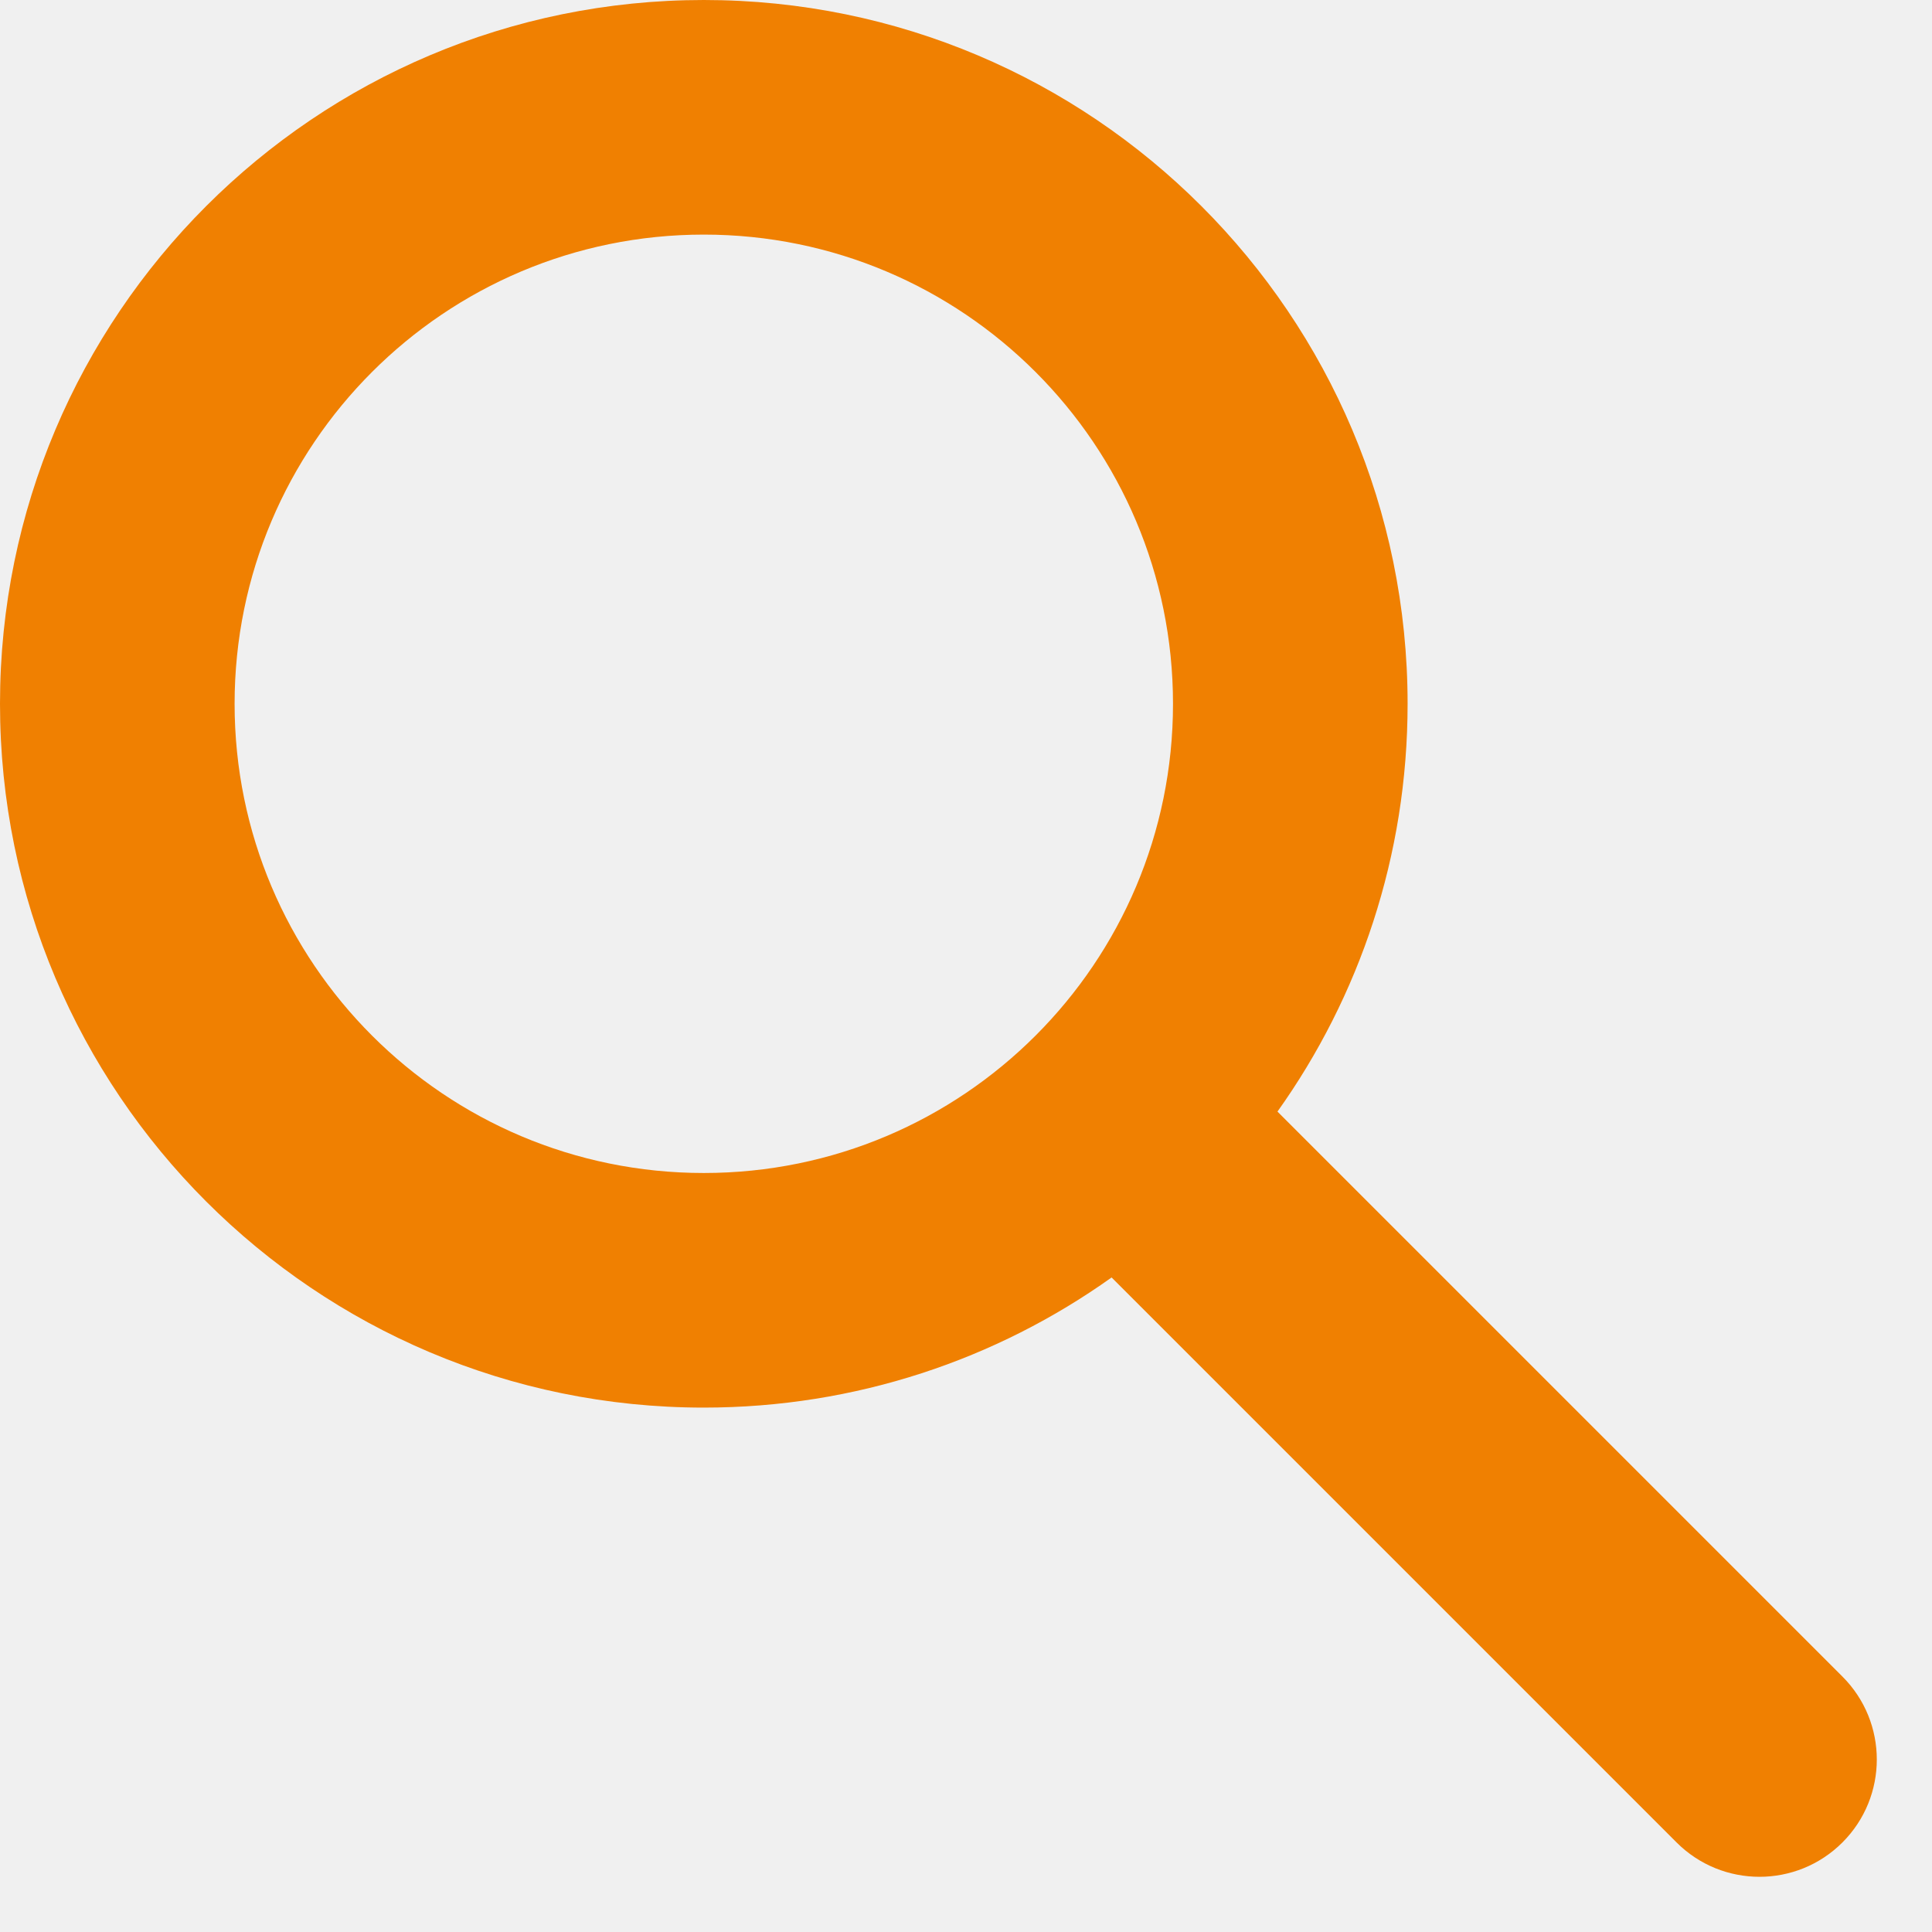
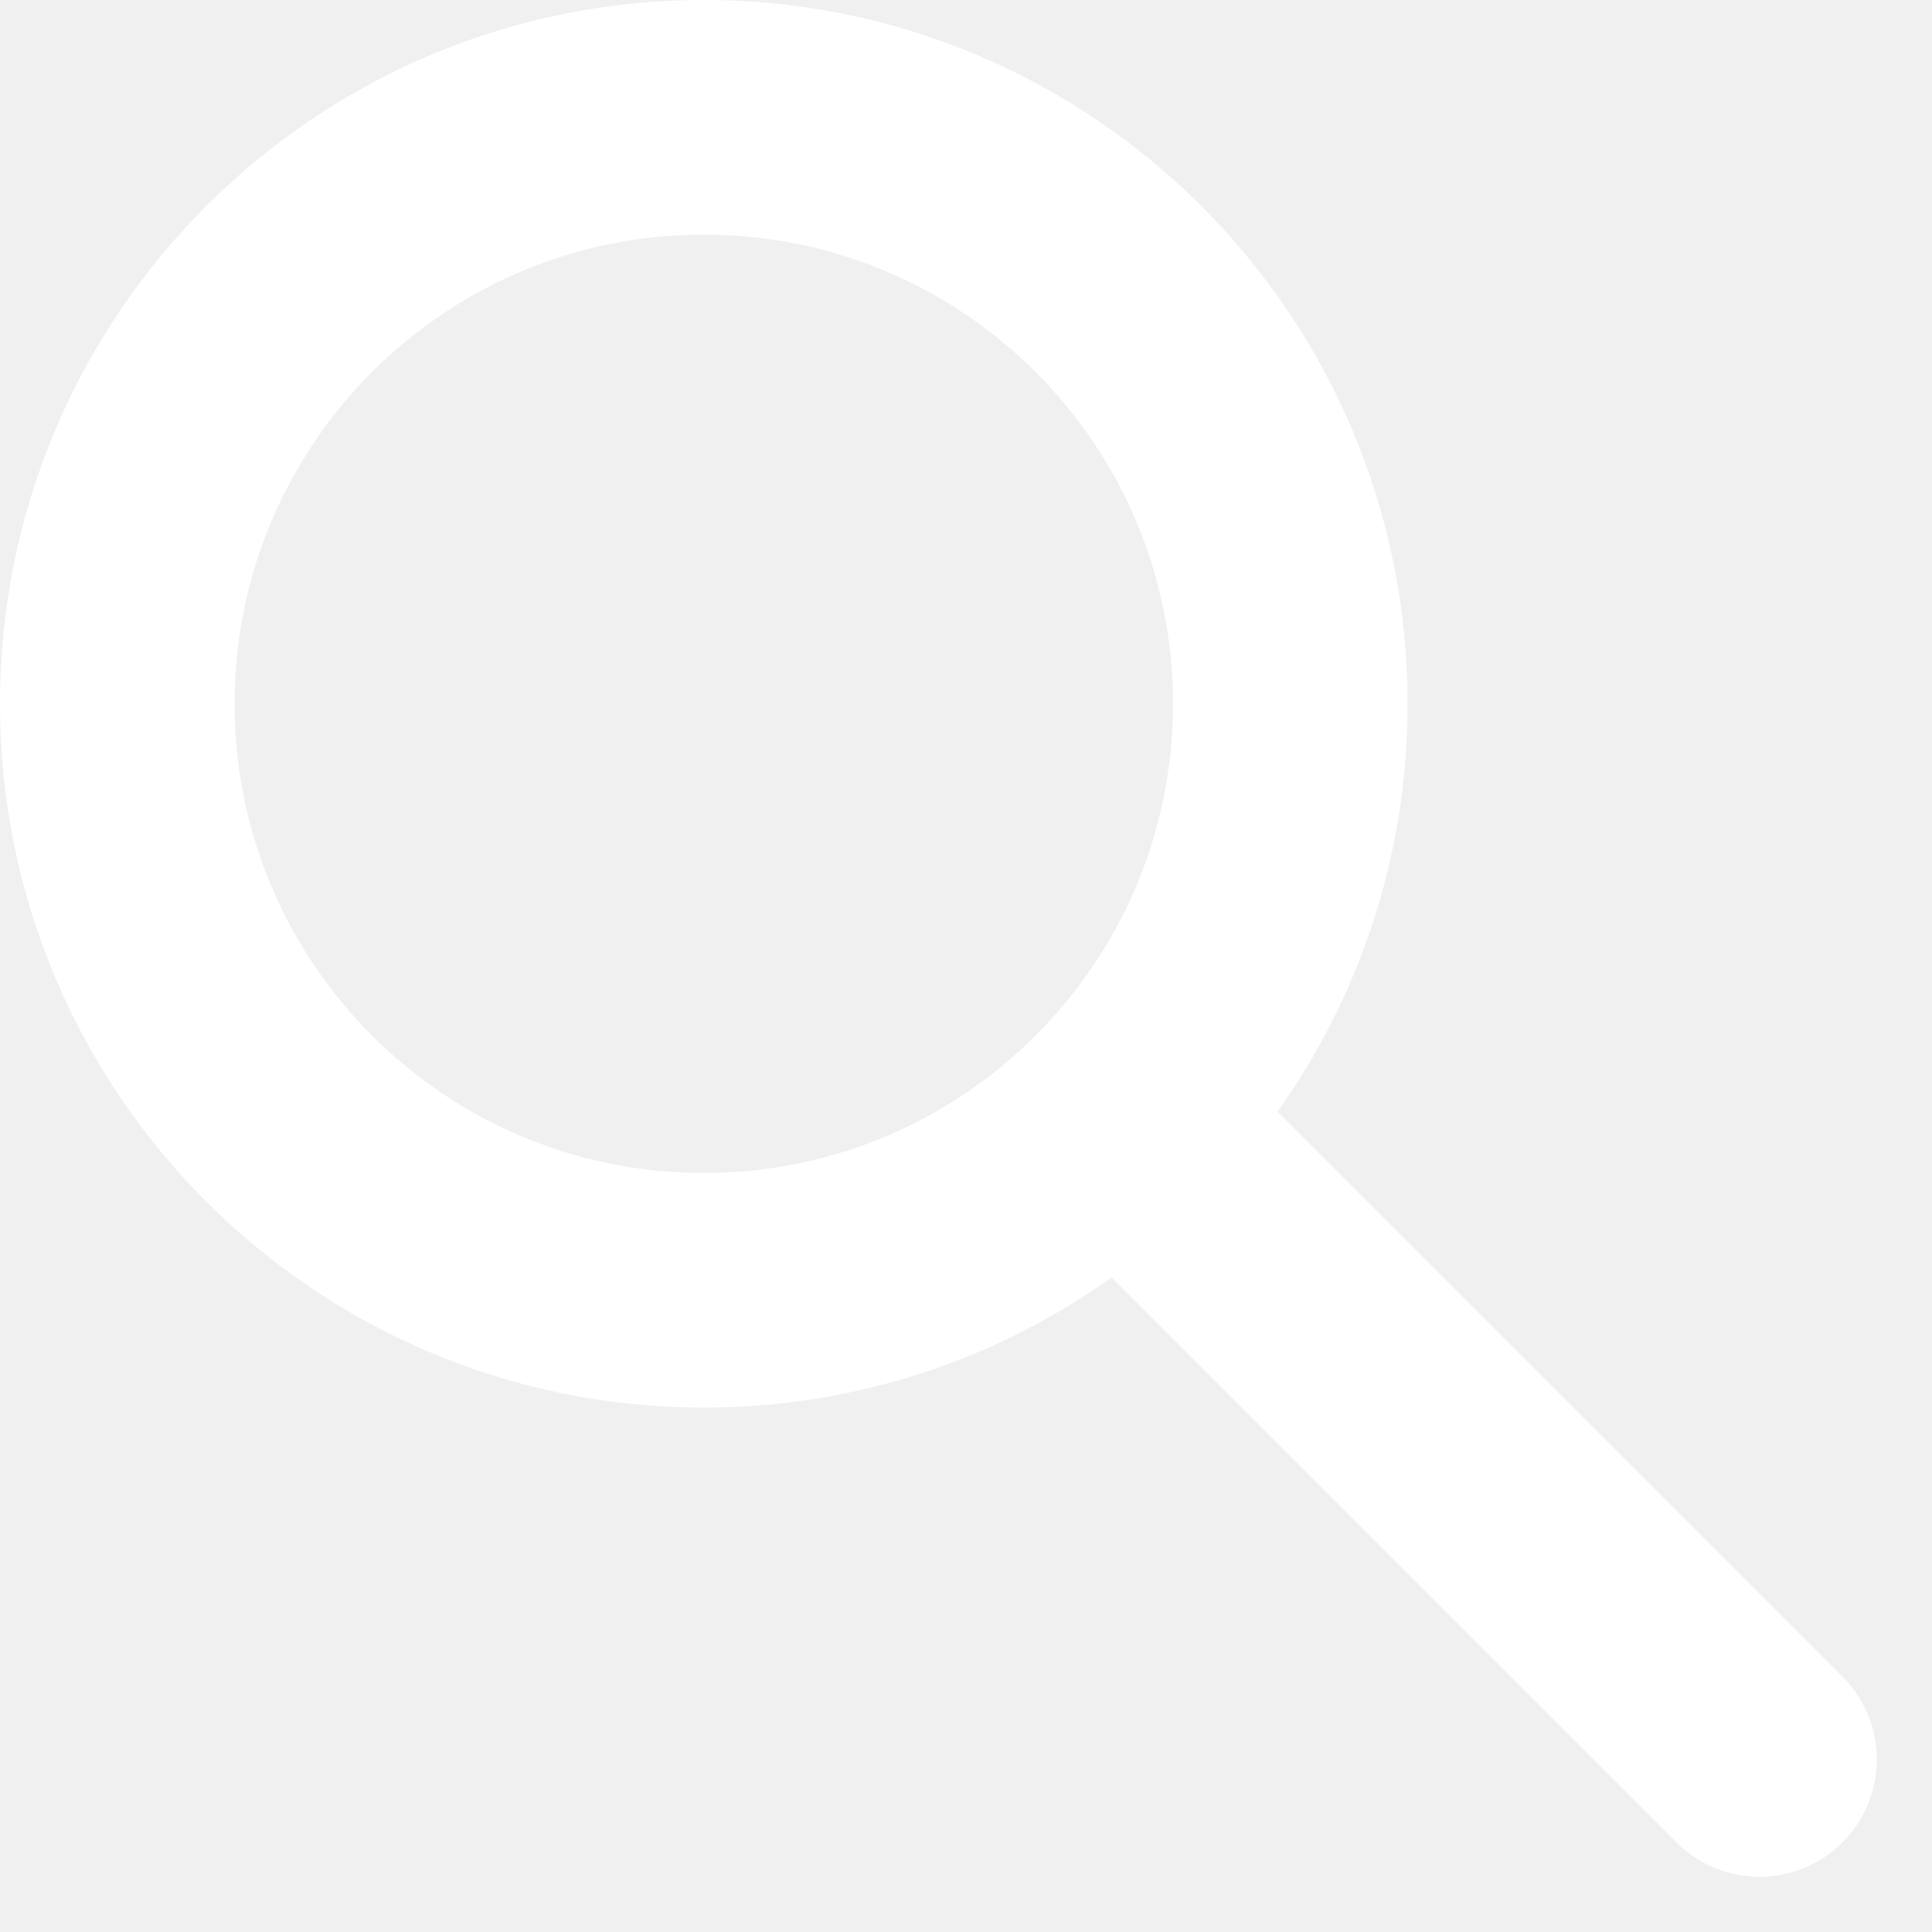
<svg xmlns="http://www.w3.org/2000/svg" width="28" height="28" viewBox="0 0 28 28" fill="none">
-   <path fill-rule="evenodd" clip-rule="evenodd" d="M10.2 3.4C6.444 3.4 3.4 6.444 3.4 10.2C3.4 13.956 6.444 17 10.2 17C13.956 17 17 13.956 17 10.2C17 6.444 13.956 3.4 10.2 3.4ZM0 10.2C0 4.567 4.567 0 10.2 0C15.833 0 20.4 4.567 20.4 10.2C20.4 12.403 19.702 14.443 18.514 16.11L26.702 24.298C27.366 24.962 27.366 26.038 26.702 26.702C26.038 27.366 24.962 27.366 24.298 26.702L16.11 18.514C14.443 19.702 12.403 20.4 10.2 20.4C4.567 20.4 0 15.833 0 10.2Z" fill="#f08001" />
+   <path fill-rule="evenodd" clip-rule="evenodd" d="M10.2 3.4C6.444 3.4 3.4 6.444 3.4 10.2C3.4 13.956 6.444 17 10.2 17C13.956 17 17 13.956 17 10.2C17 6.444 13.956 3.4 10.2 3.4ZM0 10.2C0 4.567 4.567 0 10.2 0C15.833 0 20.4 4.567 20.4 10.2C20.4 12.403 19.702 14.443 18.514 16.11L26.702 24.298C27.366 24.962 27.366 26.038 26.702 26.702C26.038 27.366 24.962 27.366 24.298 26.702L16.11 18.514C14.443 19.702 12.403 20.4 10.2 20.4C4.567 20.4 0 15.833 0 10.2Z" fill="#ffffff" />
</svg>
